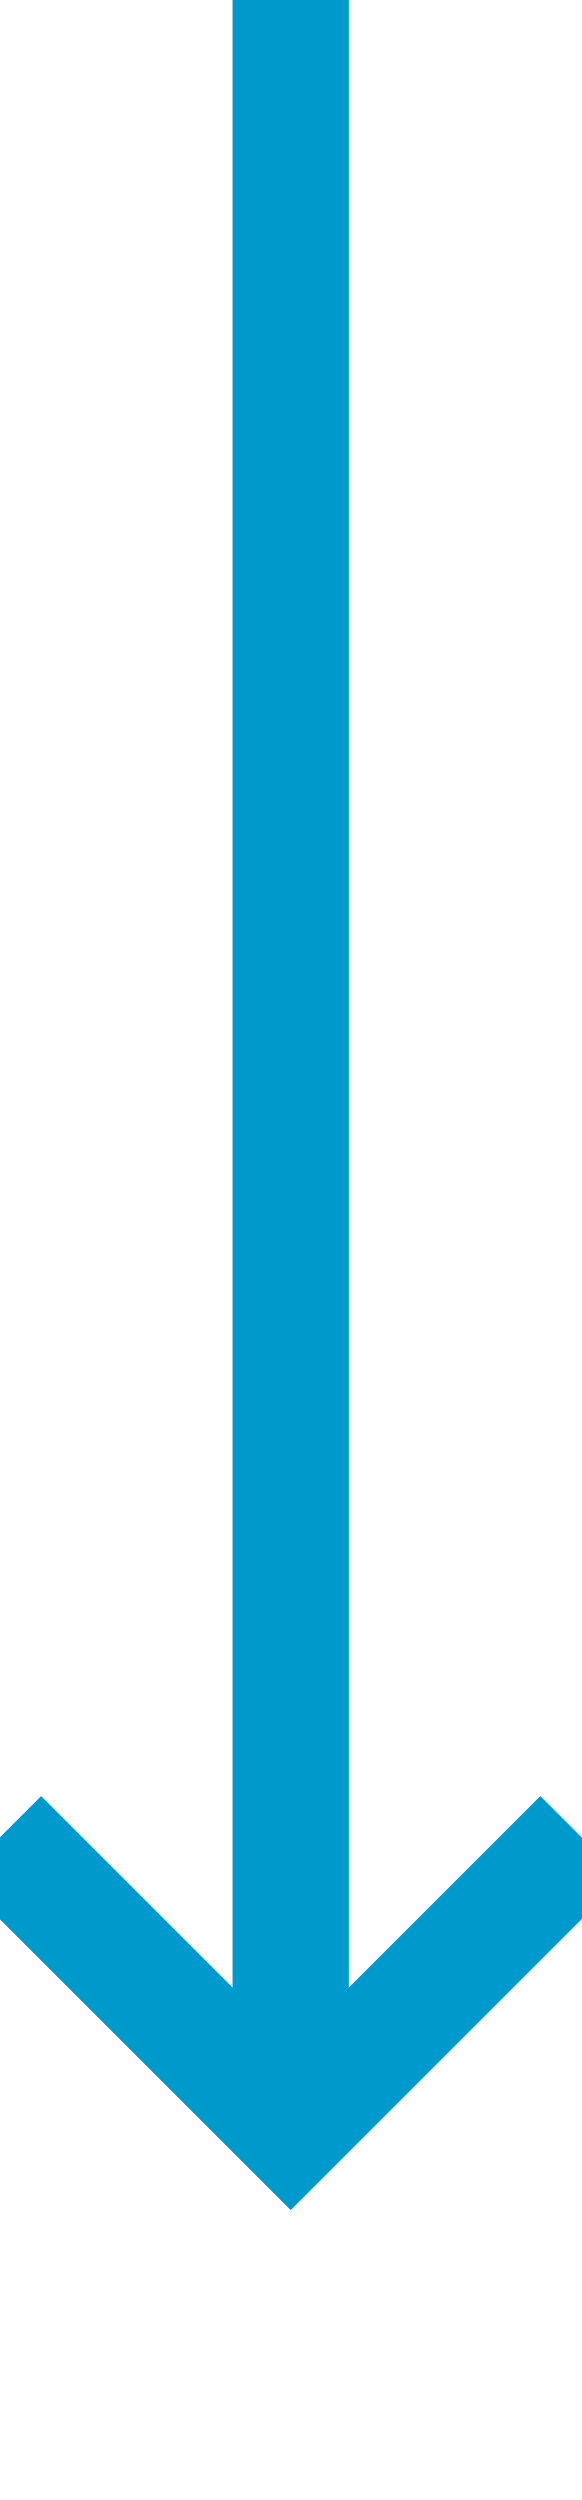
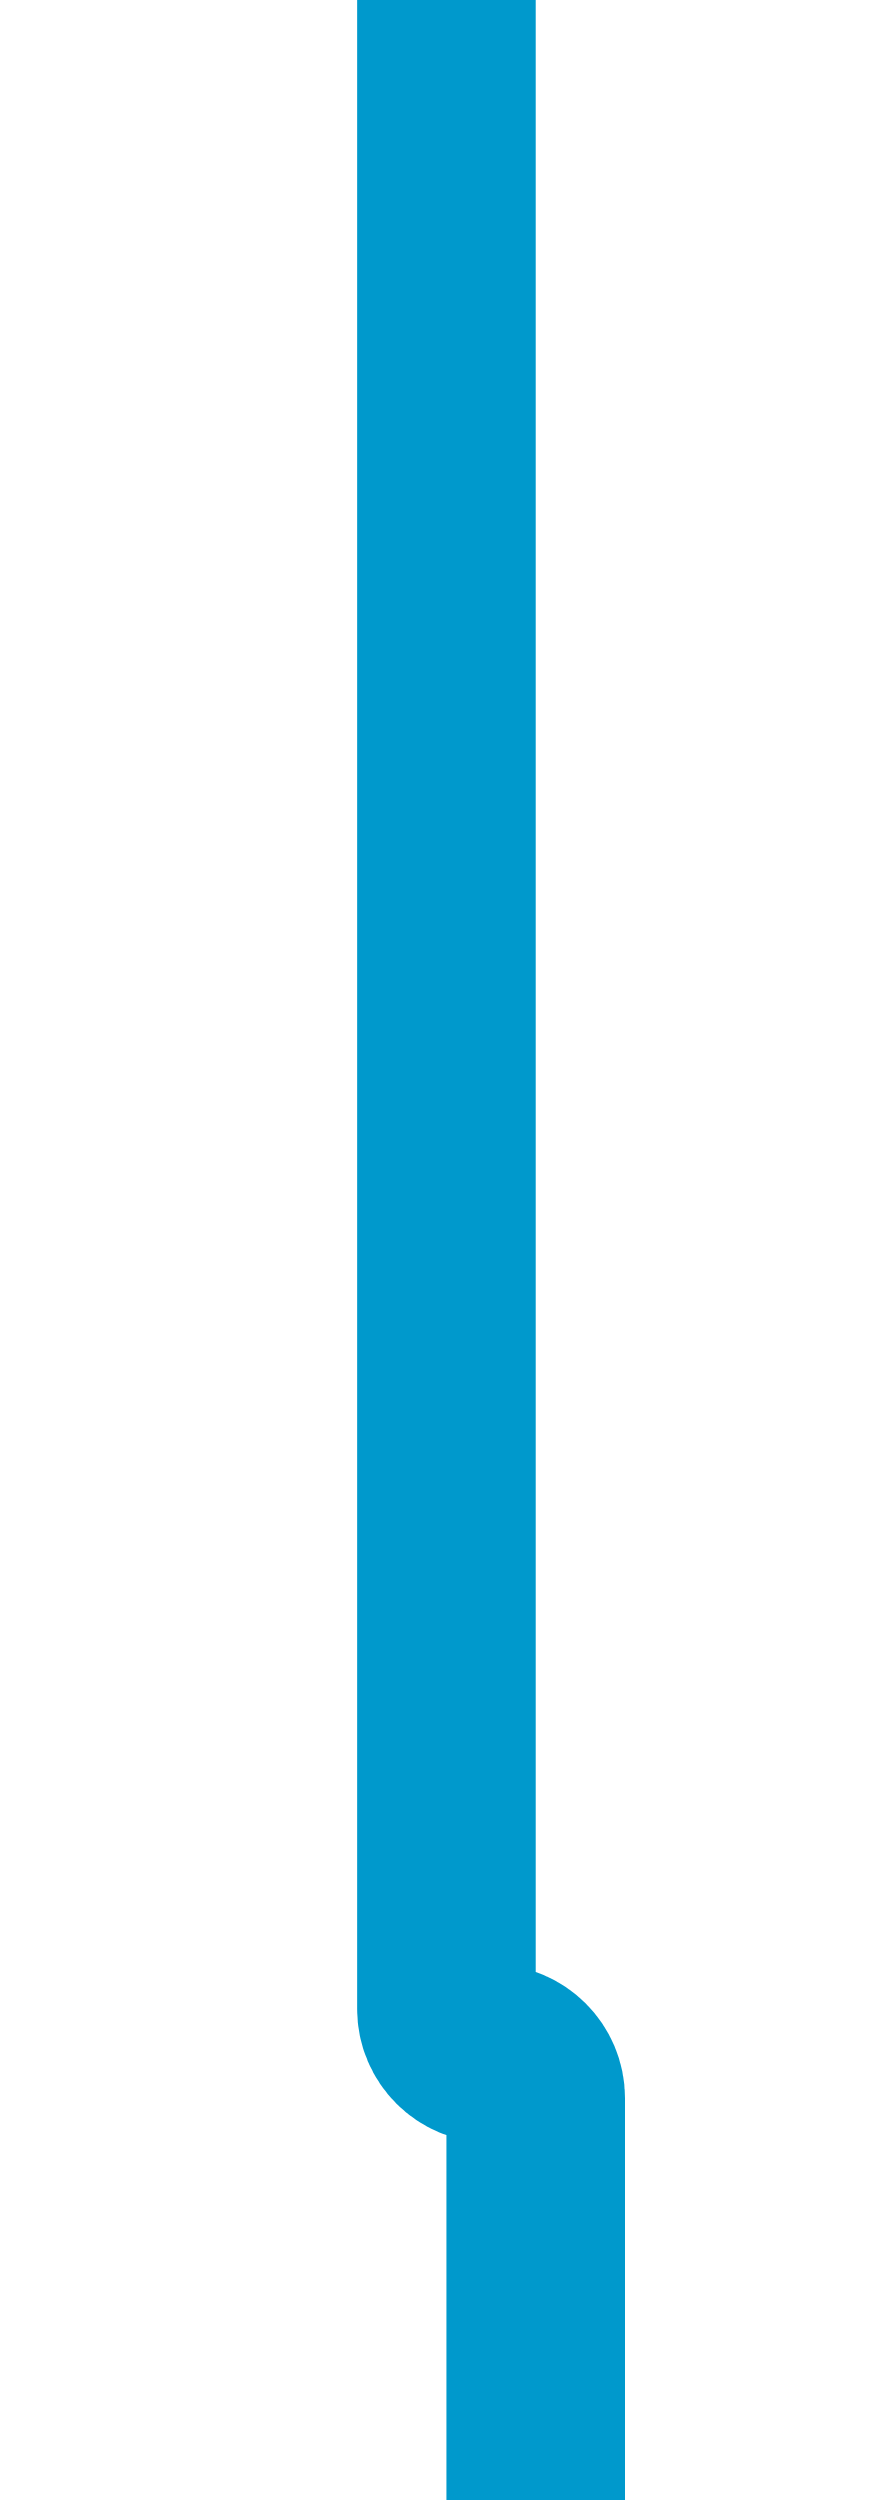
- <svg xmlns="http://www.w3.org/2000/svg" version="1.1" width="10px" height="43px" preserveAspectRatio="xMidYMin meet" viewBox="203 2389  8 43">
-   <path d="M 207 2389  L 207 2425  " stroke-width="2" stroke="#0099cc" fill="none" />
-   <path d="M 211.293 2419.893  L 207 2424.186  L 202.707 2419.893  L 201.293 2421.307  L 206.293 2426.307  L 207 2427.014  L 207.707 2426.307  L 212.707 2421.307  L 211.293 2419.893  Z " fill-rule="nonzero" fill="#0099cc" stroke="none" />
+ <svg xmlns="http://www.w3.org/2000/svg" version="1.1" width="10px" height="28px" preserveAspectRatio="xMidYMin meet" viewBox="201 1587  8 28">
+   <path d="M 205 1587  L 205 1609.5  A 0.5 0.5 0 0 0 205.5 1610 A 0.5 0.5 0 0 1 206 1610.5 L 206 1623  " stroke-width="2" stroke="#0099cc" fill="none" />
+   <path d="M 210.293 1617.893  L 206 1622.186  L 201.707 1617.893  L 200.293 1619.307  L 205.293 1624.307  L 206 1625.014  L 206.707 1624.307  L 211.707 1619.307  L 210.293 1617.893  Z " fill-rule="nonzero" fill="#0099cc" stroke="none" />
</svg>
